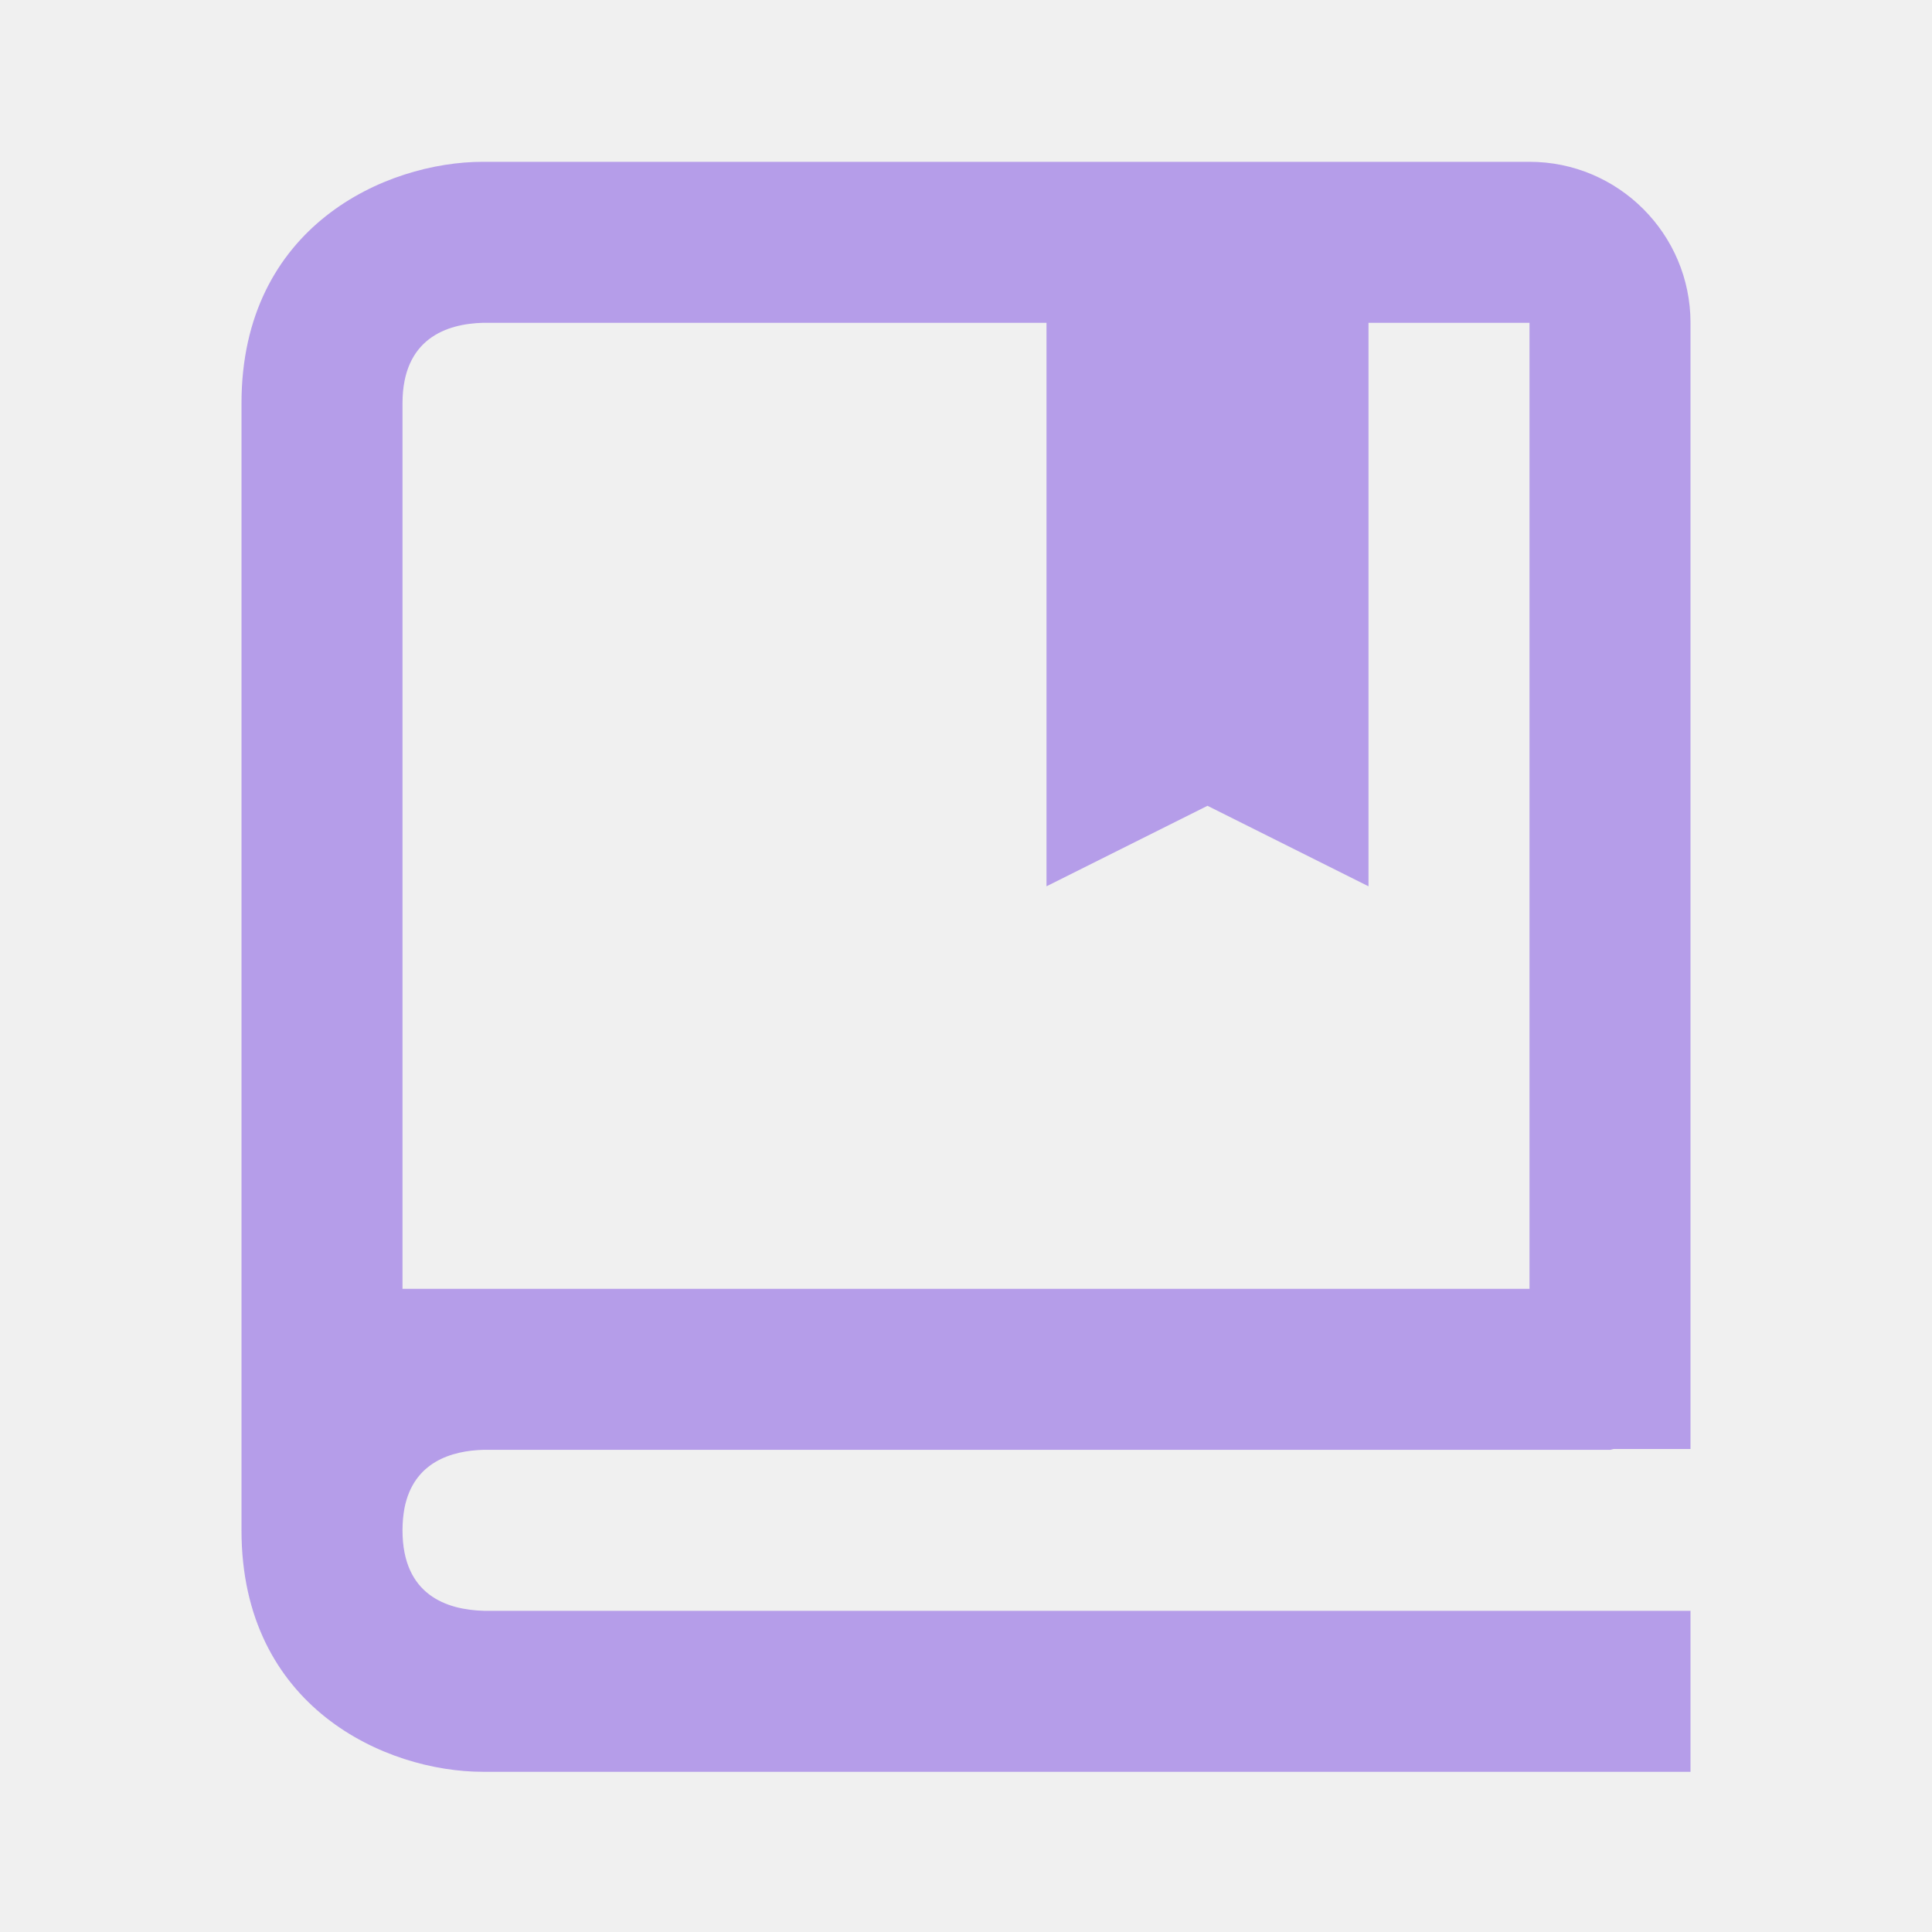
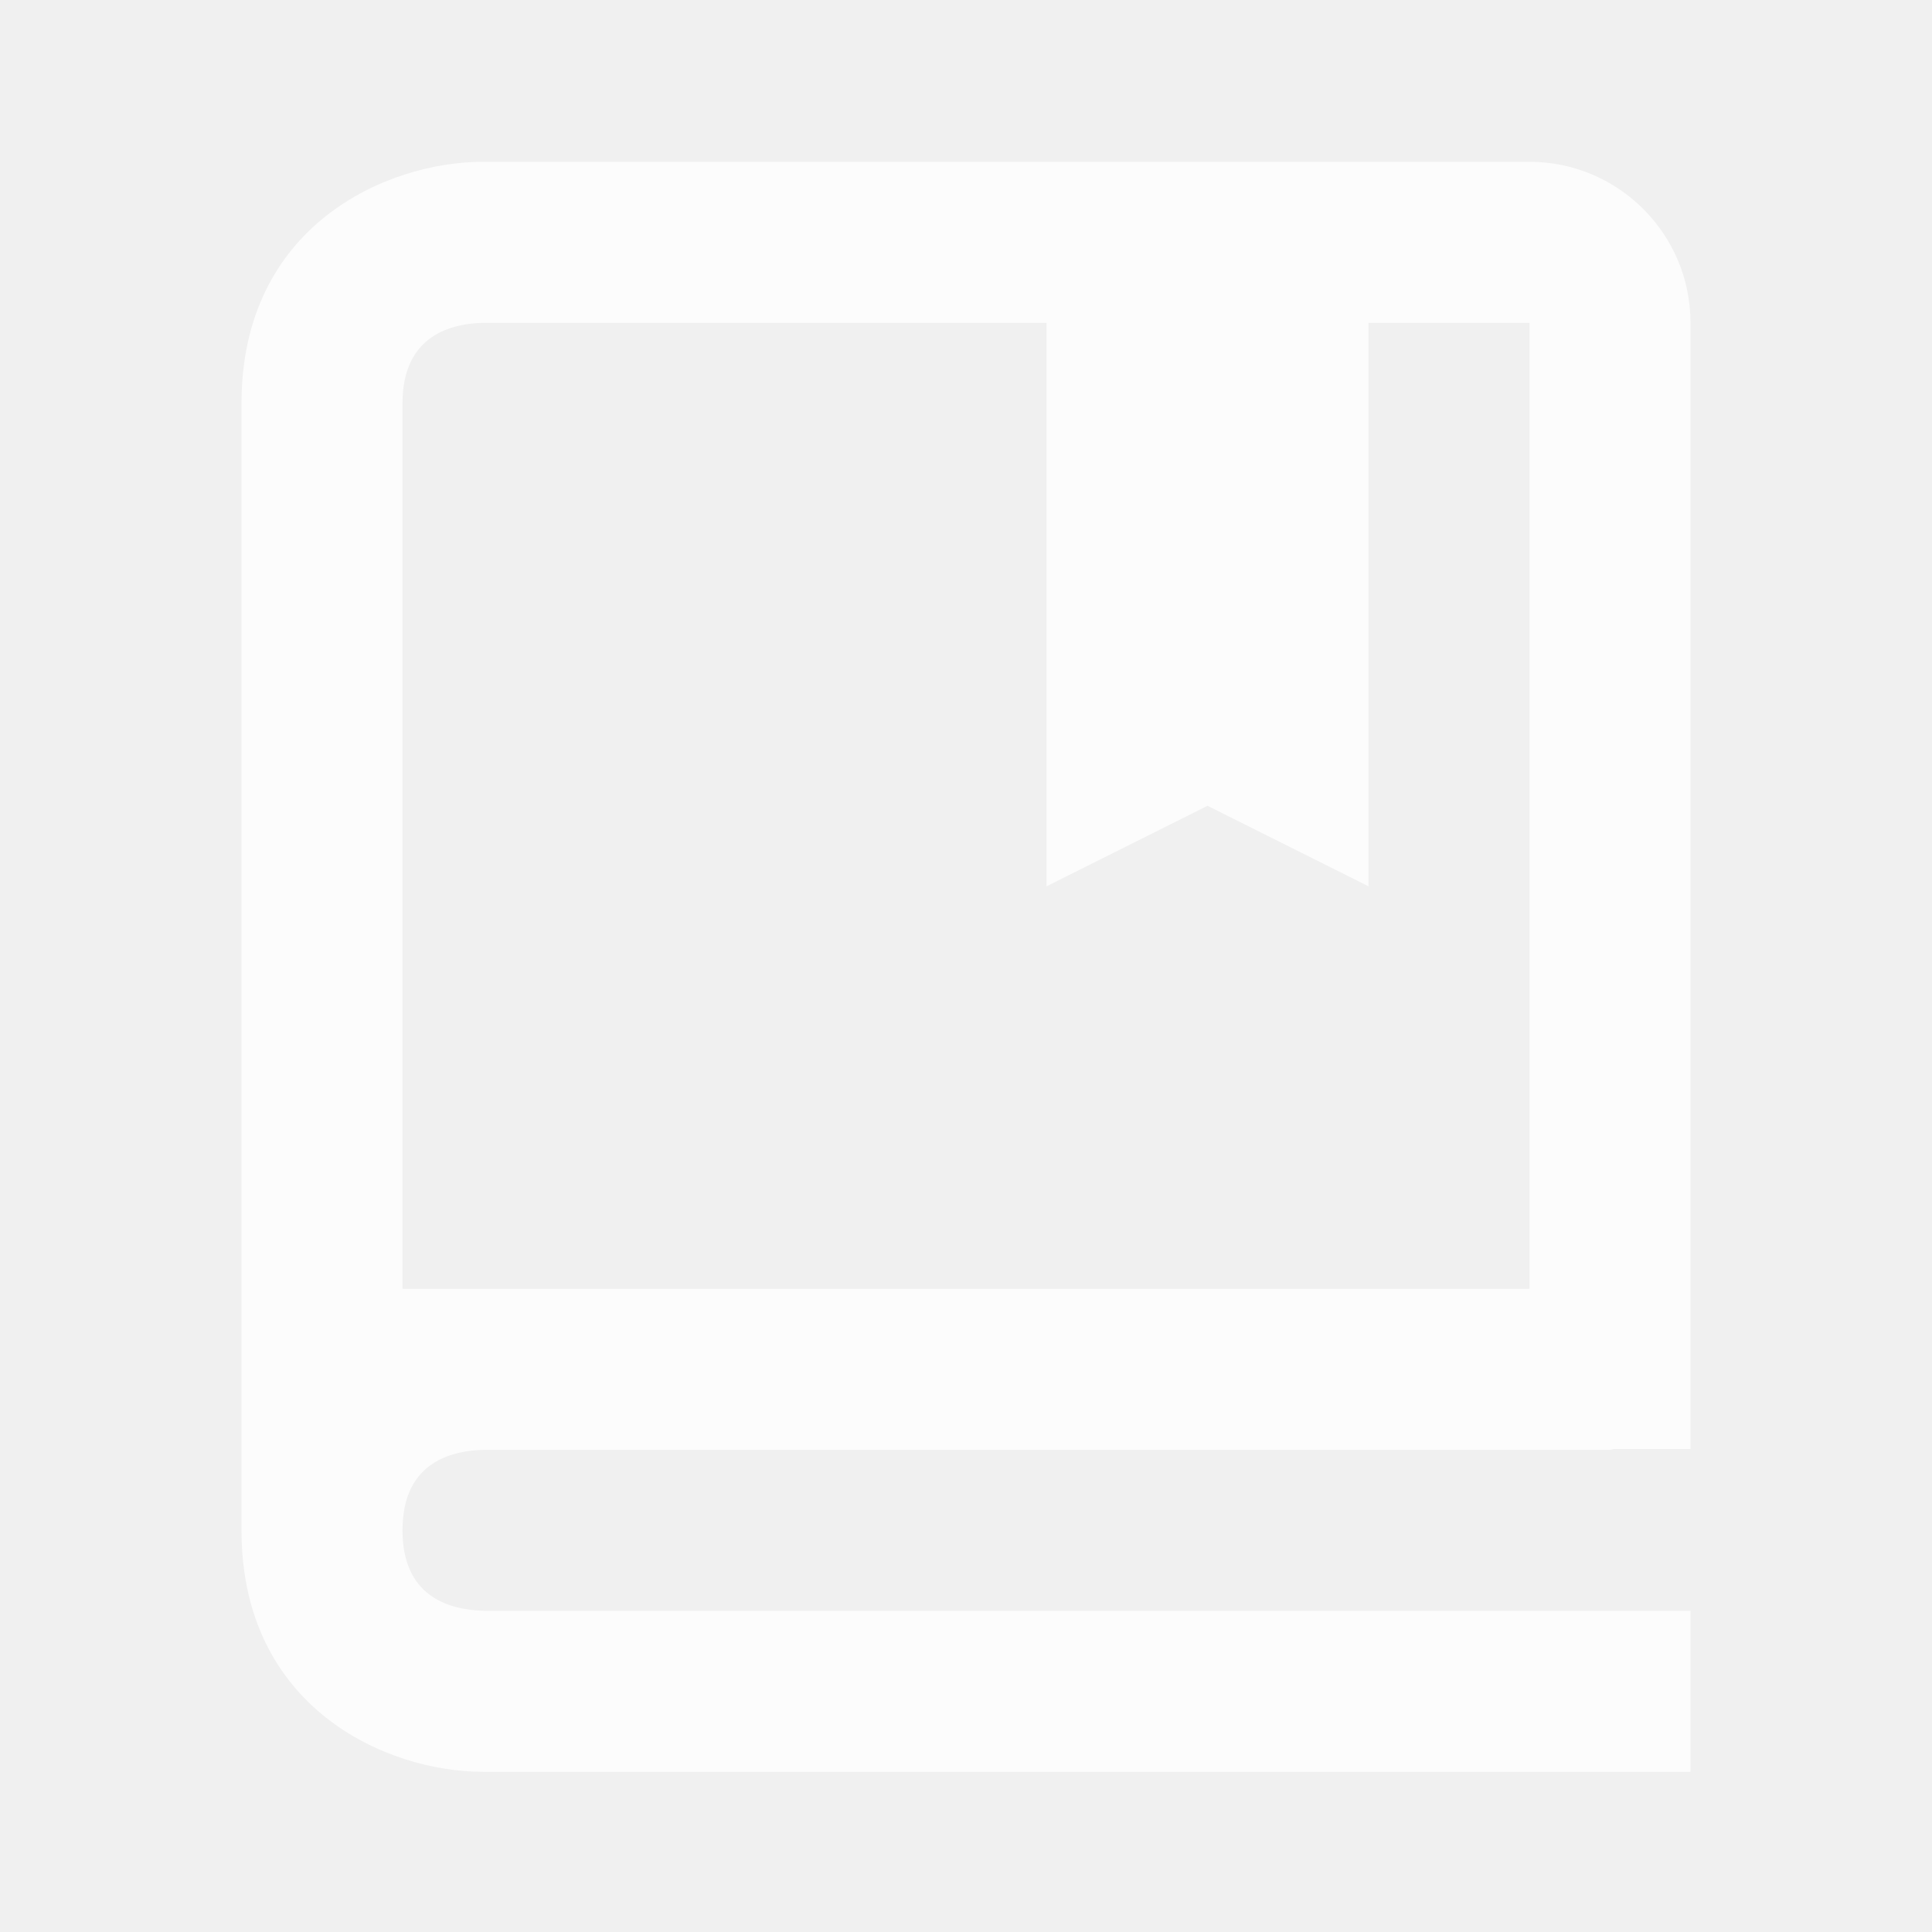
- <svg xmlns="http://www.w3.org/2000/svg" width="60" height="60" viewBox="0 0 60 60" fill="none">
-   <path d="M47.5 5.025H15C11.985 5.025 7.5 7.023 7.5 12.525V47.525C7.5 53.028 11.985 55.025 15 55.025H52.5V50.025H15.03C13.875 49.995 12.5 49.538 12.5 47.525C12.5 47.273 12.523 47.047 12.56 46.843C12.84 45.405 14.018 45.05 15.027 45.025H50C50.045 45.025 50.078 45.002 50.123 45H52.5V10.025C52.5 7.268 50.258 5.025 47.5 5.025ZM47.5 40.025H12.5V12.525C12.5 10.51 13.875 10.055 15 10.025H32.5V27.525L37.5 25.025L42.5 27.525V10.025H47.5V40.025Z" fill="#7B4AE2" fill-opacity="0.5" />
+ <svg xmlns="http://www.w3.org/2000/svg" width="auto" height="auto" viewBox="0 0 60 60" fill="none">
+   <path d="M47.5 5.025H15C11.985 5.025 7.5 7.023 7.5 12.525V47.525C7.5 53.028 11.985 55.025 15 55.025H52.5V50.025H15.03C13.875 49.995 12.5 49.538 12.5 47.525C12.5 47.273 12.523 47.047 12.56 46.843C12.84 45.405 14.018 45.05 15.027 45.025H50C50.045 45.025 50.078 45.002 50.123 45H52.5V10.025C52.5 7.268 50.258 5.025 47.5 5.025ZM47.5 40.025H12.5V12.525C12.5 10.51 13.875 10.055 15 10.025H32.5V27.525L37.5 25.025L42.5 27.525V10.025H47.5V40.025Z" fill="#fff" fill-opacity="0.8" />
</svg>
